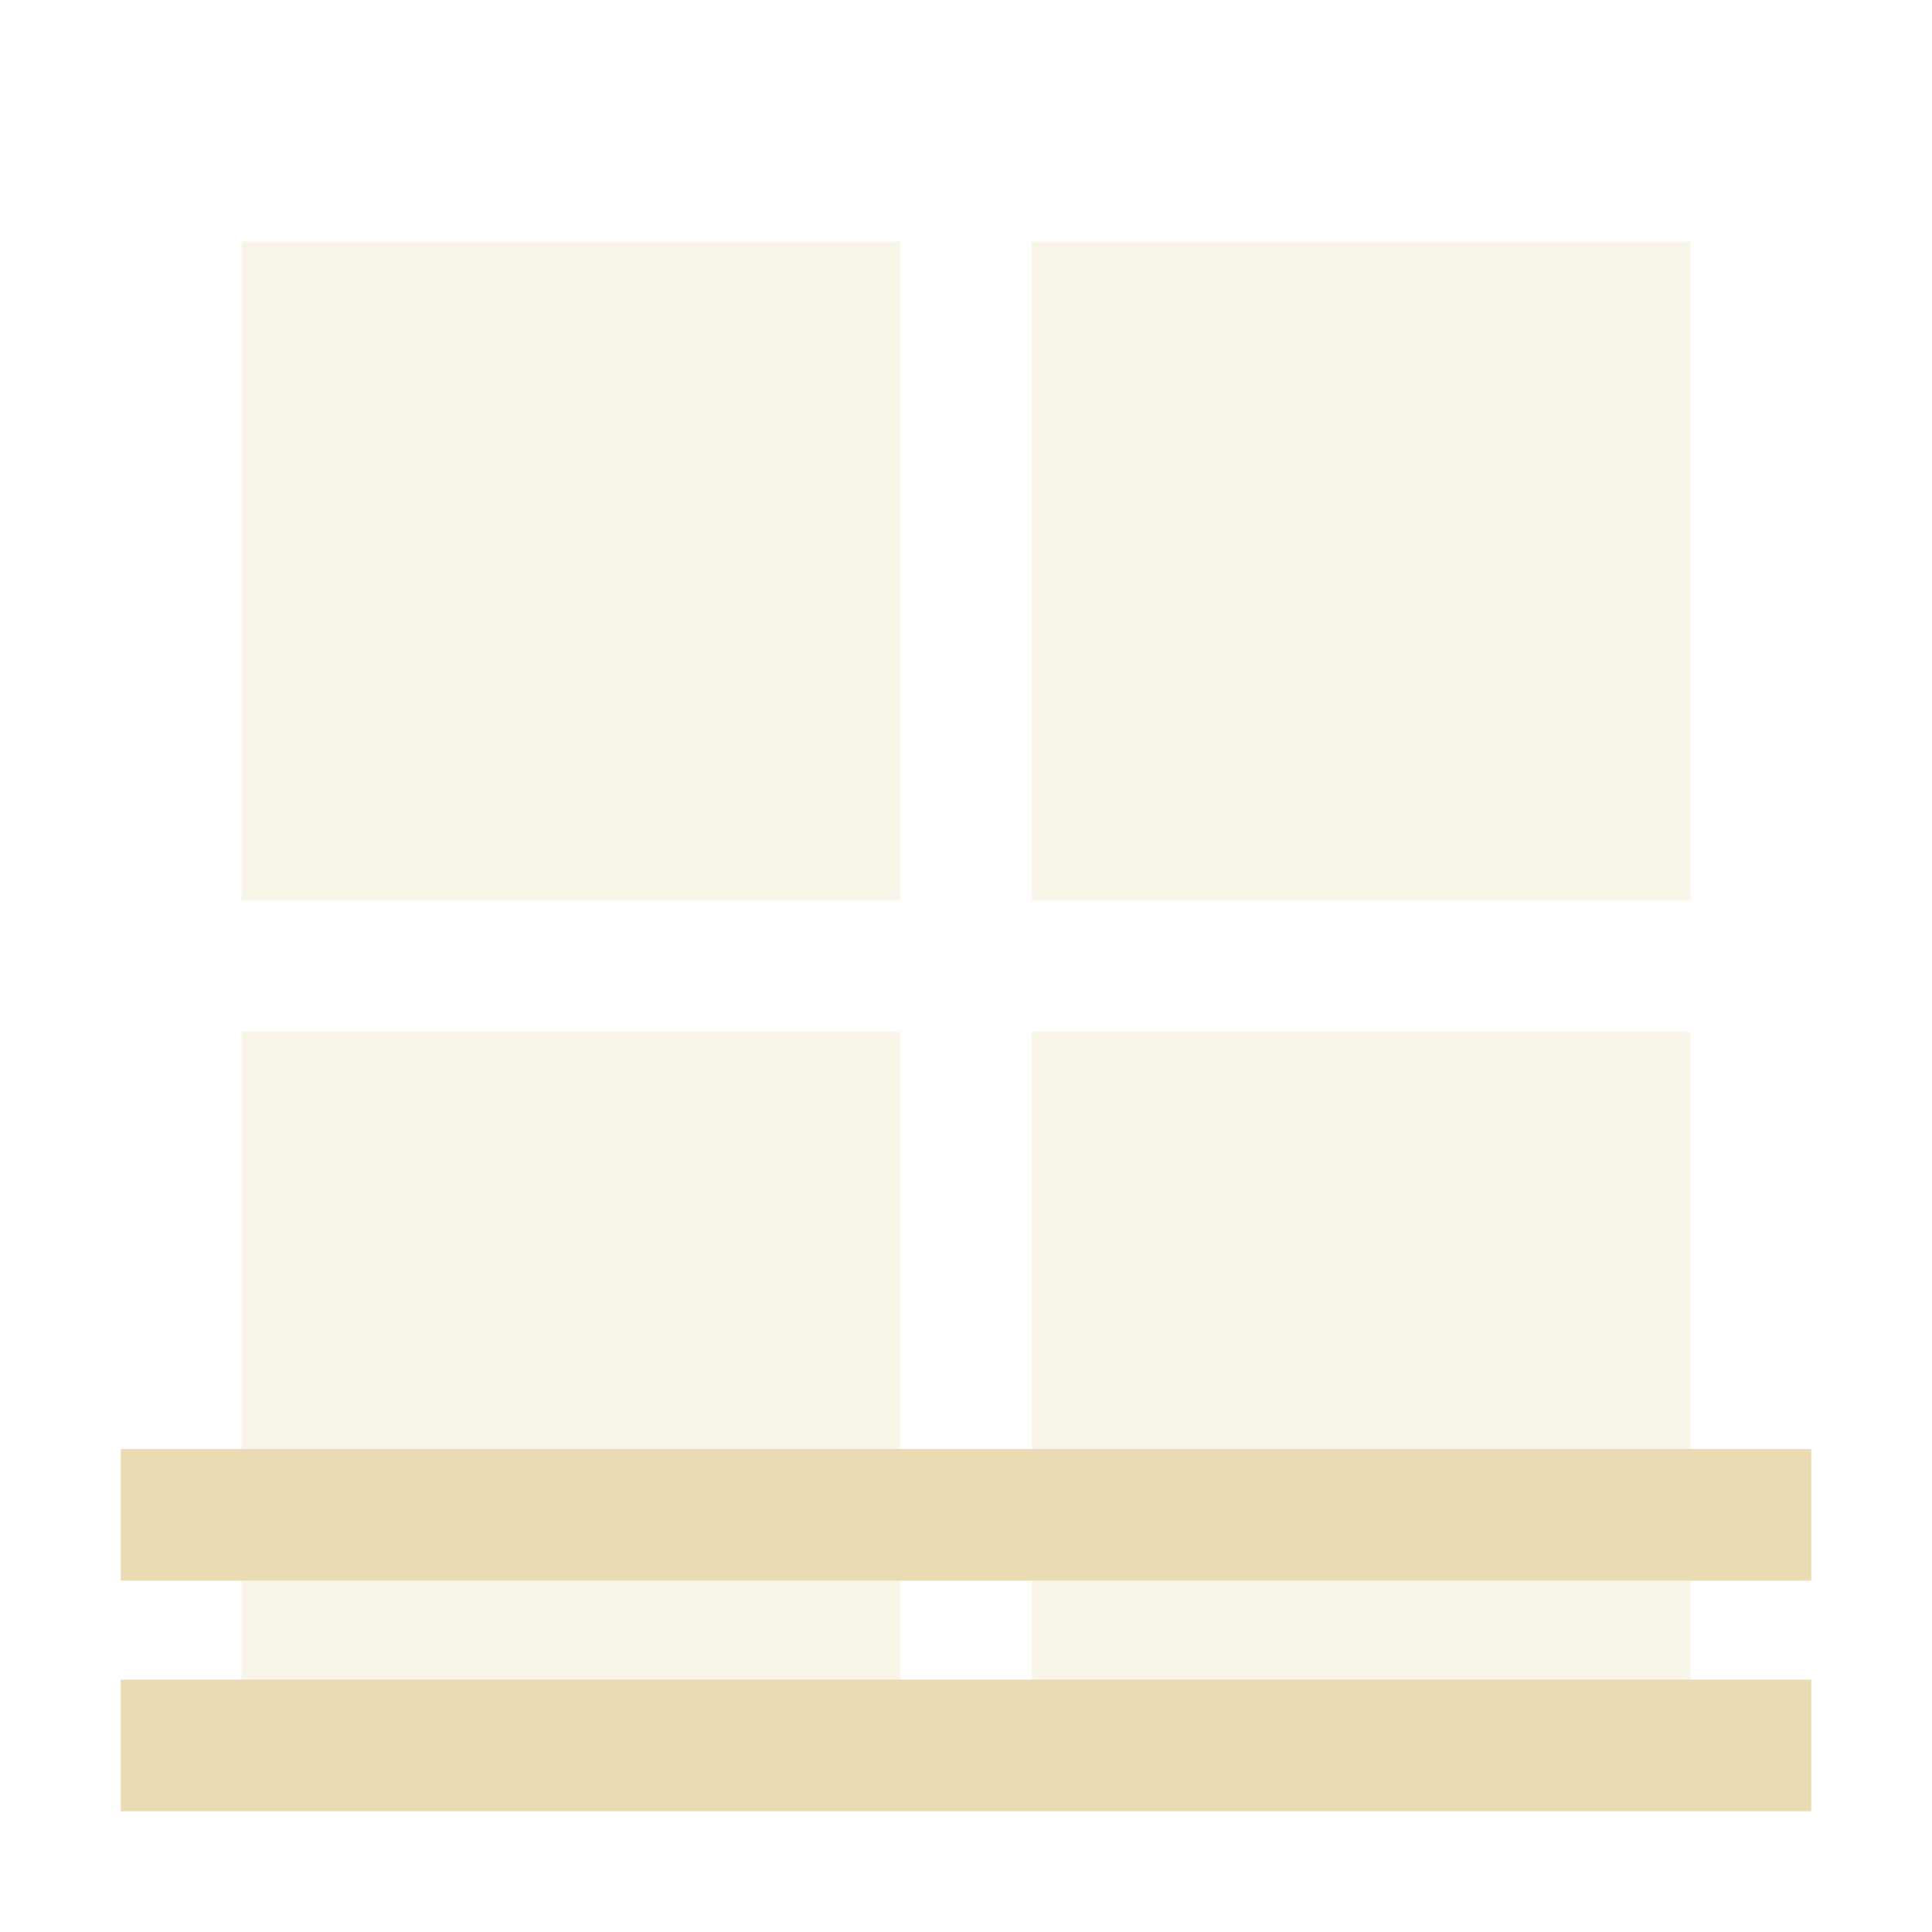
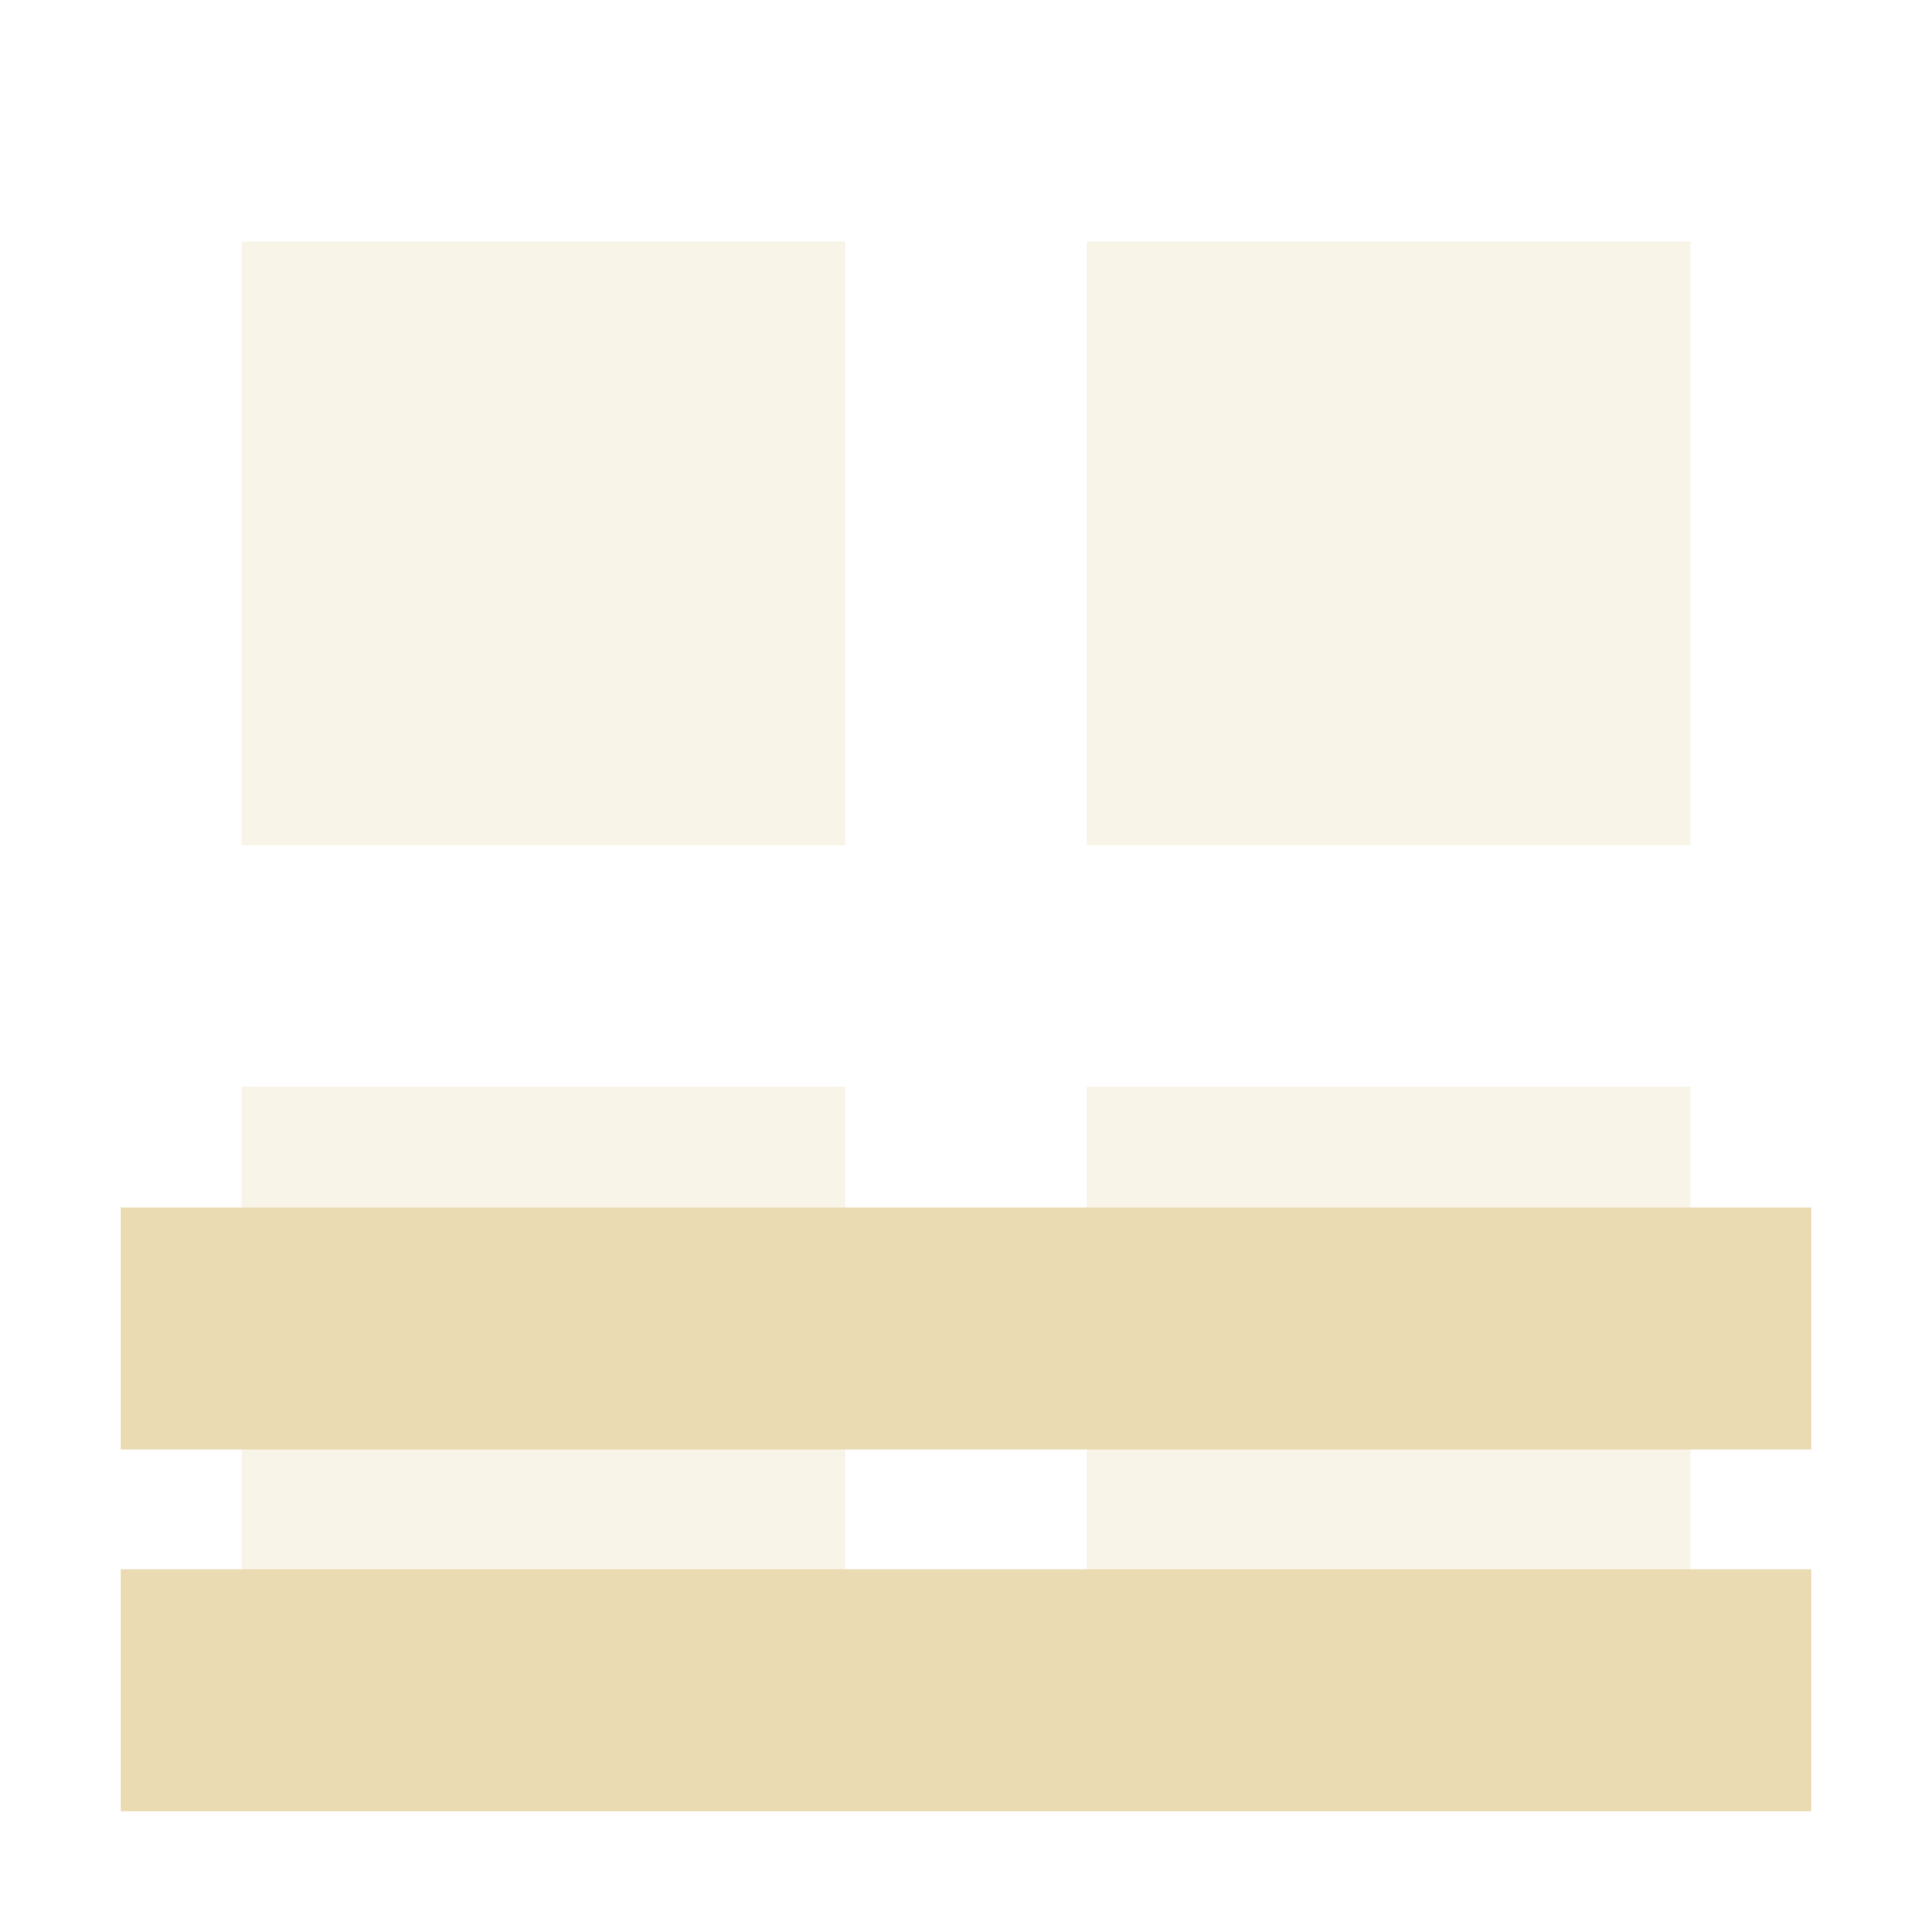
<svg xmlns="http://www.w3.org/2000/svg" version="1.1" viewBox="0 0 16 16">
  <defs>
-     <style type="text/css">
-       .ColorScheme-Text {
-         color: #ebdbb2;
-       }
-     </style>
+     <style type="text/css">.ColorScheme-Text { color:#ebdbb2; } .ColorScheme-Highlight { color:#458588; }</style>
  </defs>
-   <path class="ColorScheme-Text" d="m2 2h5.455v5.455h-5.455zm6.545 0h5.455v5.455h-5.455zm-6.545 6.545h5.455v5.455h-5.455zm6.545 0h5.455v5.455h-5.455z" fill="currentColor" fill-opacity=".3" stroke-width="1.091" />
-   <path class="ColorScheme-Text" d="m1 12v1.09h14v-1.09h-14zm0 1.91v1.09h14v-1.09h-14z" fill="#ebdbb2" />
+   <path class="ColorScheme-Text" d="m2 2h5v5h-5zm7 0h5v5h-5zm-7 7h5v5h-5zm7 0h5v5h-5z" fill="currentColor" opacity=".3" />
+   <path class="ColorScheme-Text" d="m1 10v2.004h14v-2.004h-14zm0 2.996v2.004h14v-2.004h-14z" fill="currentColor" />
</svg>
